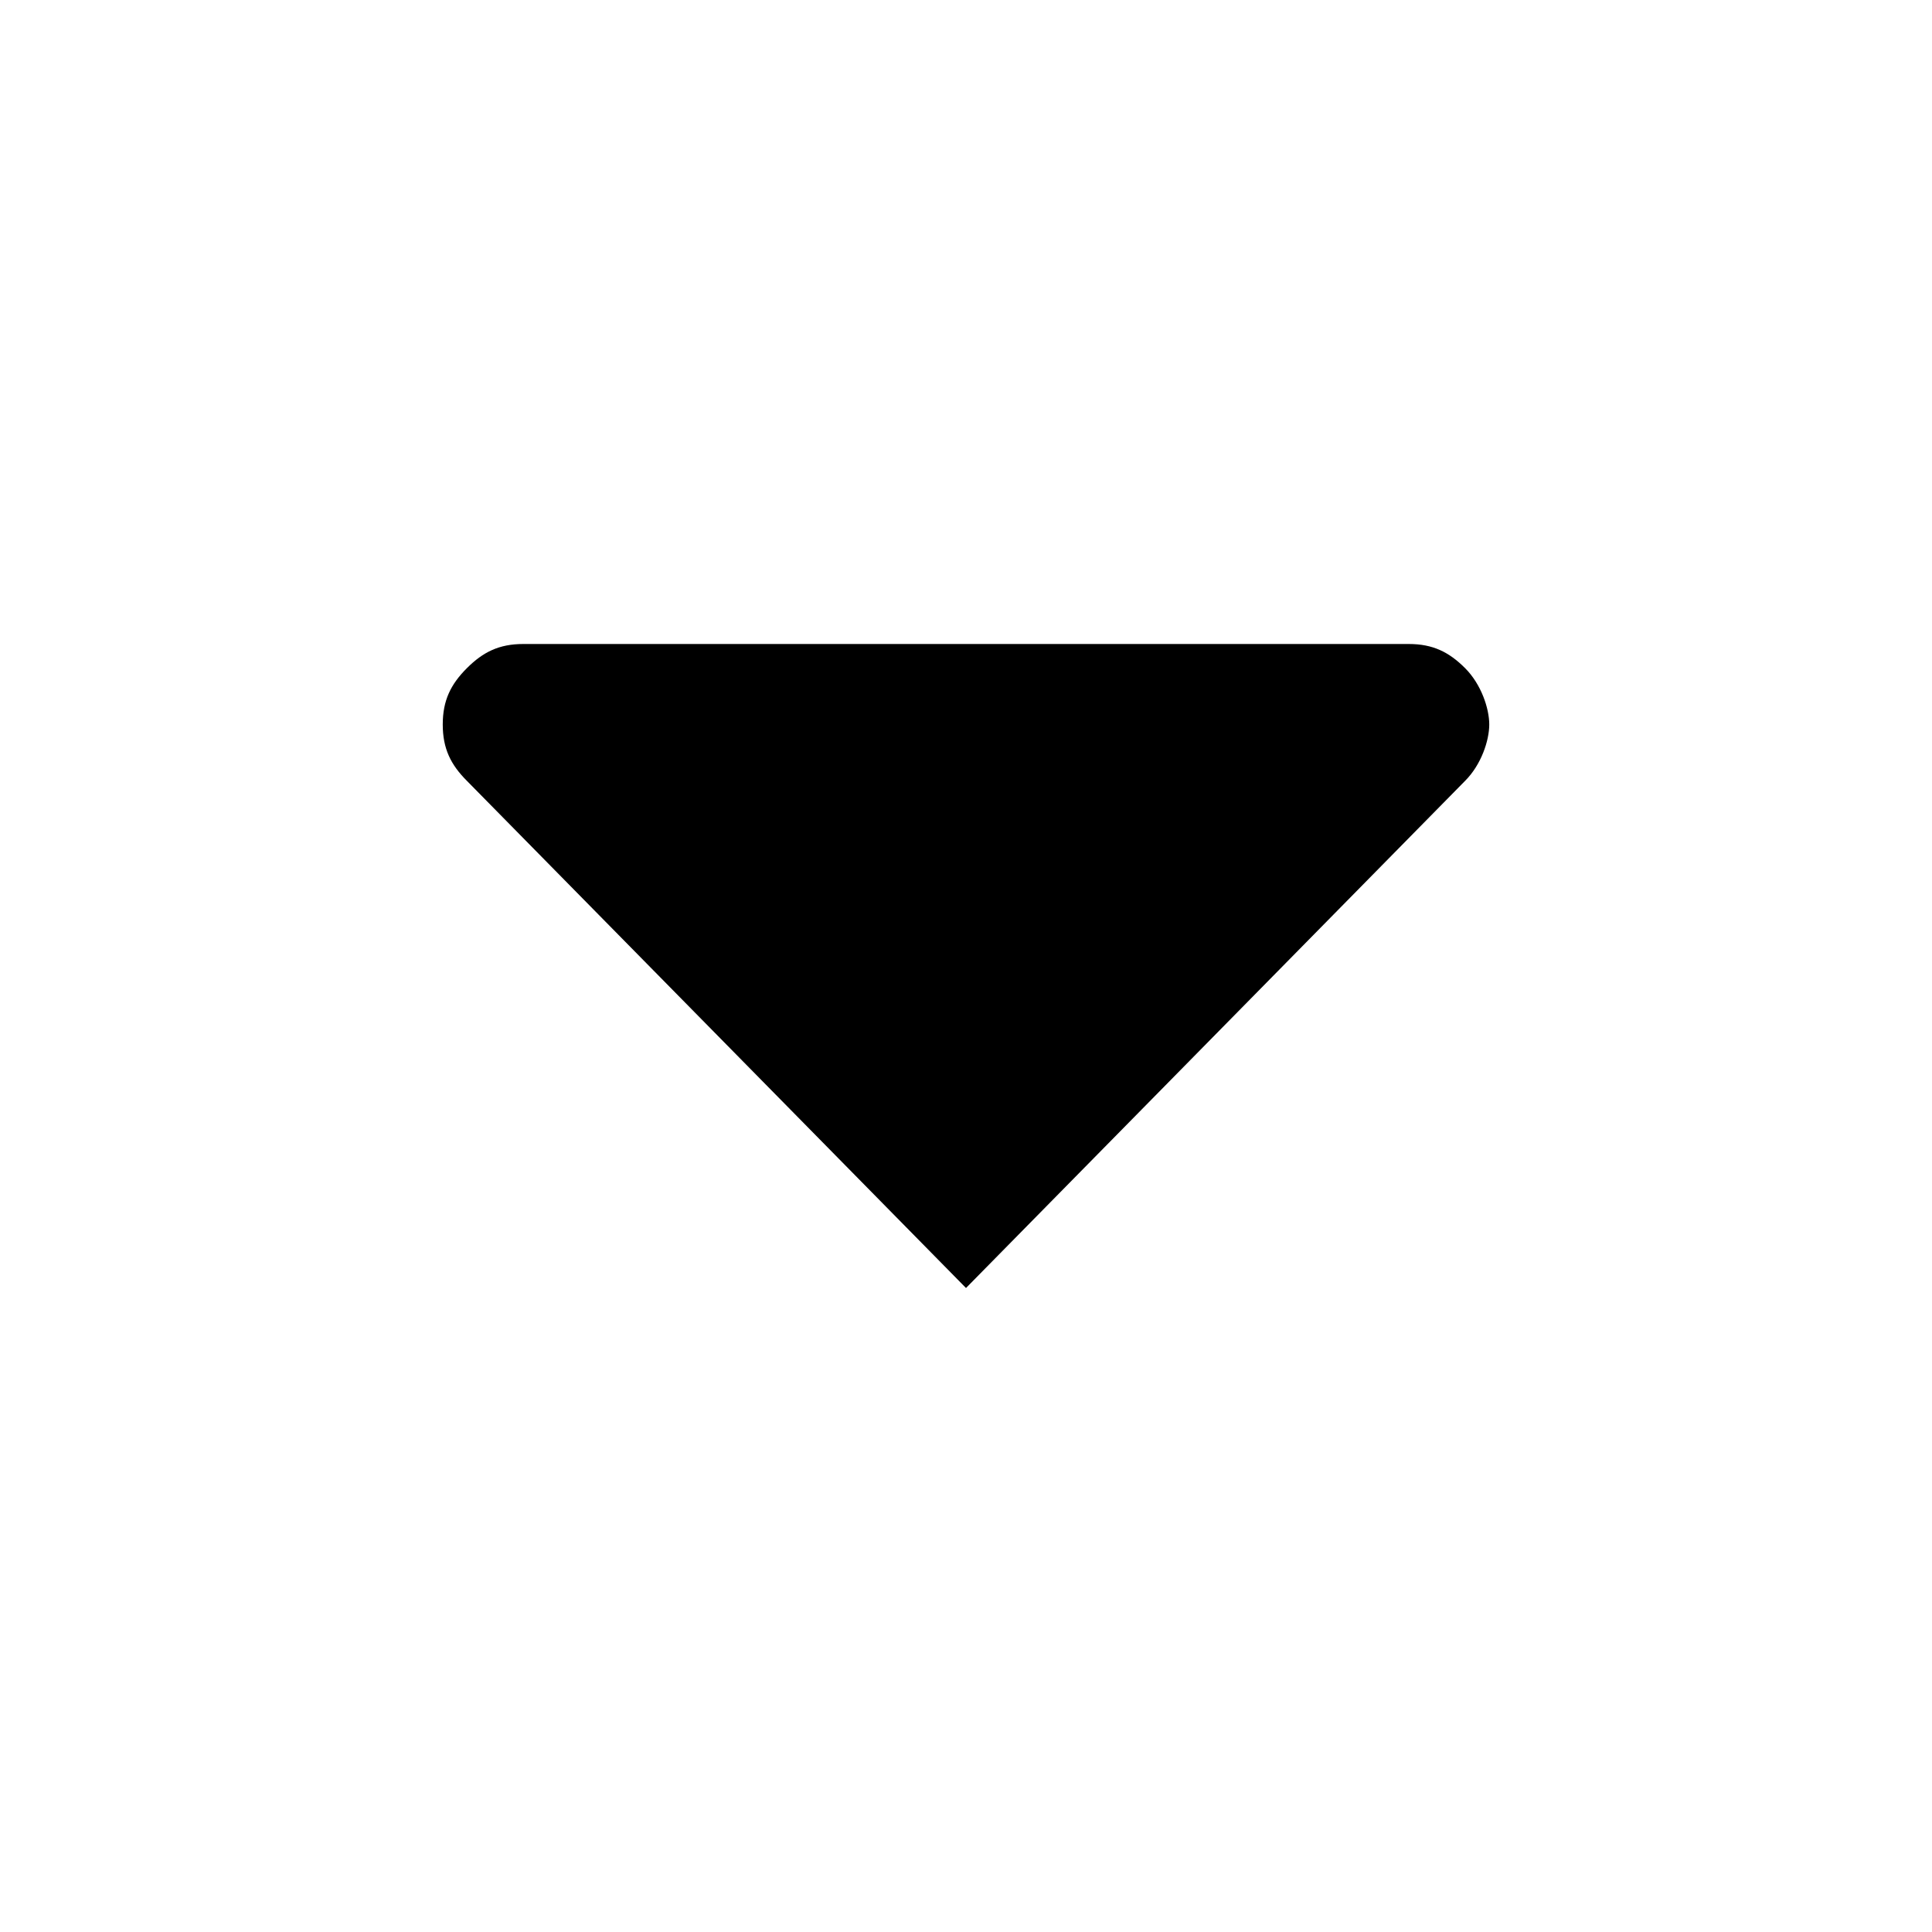
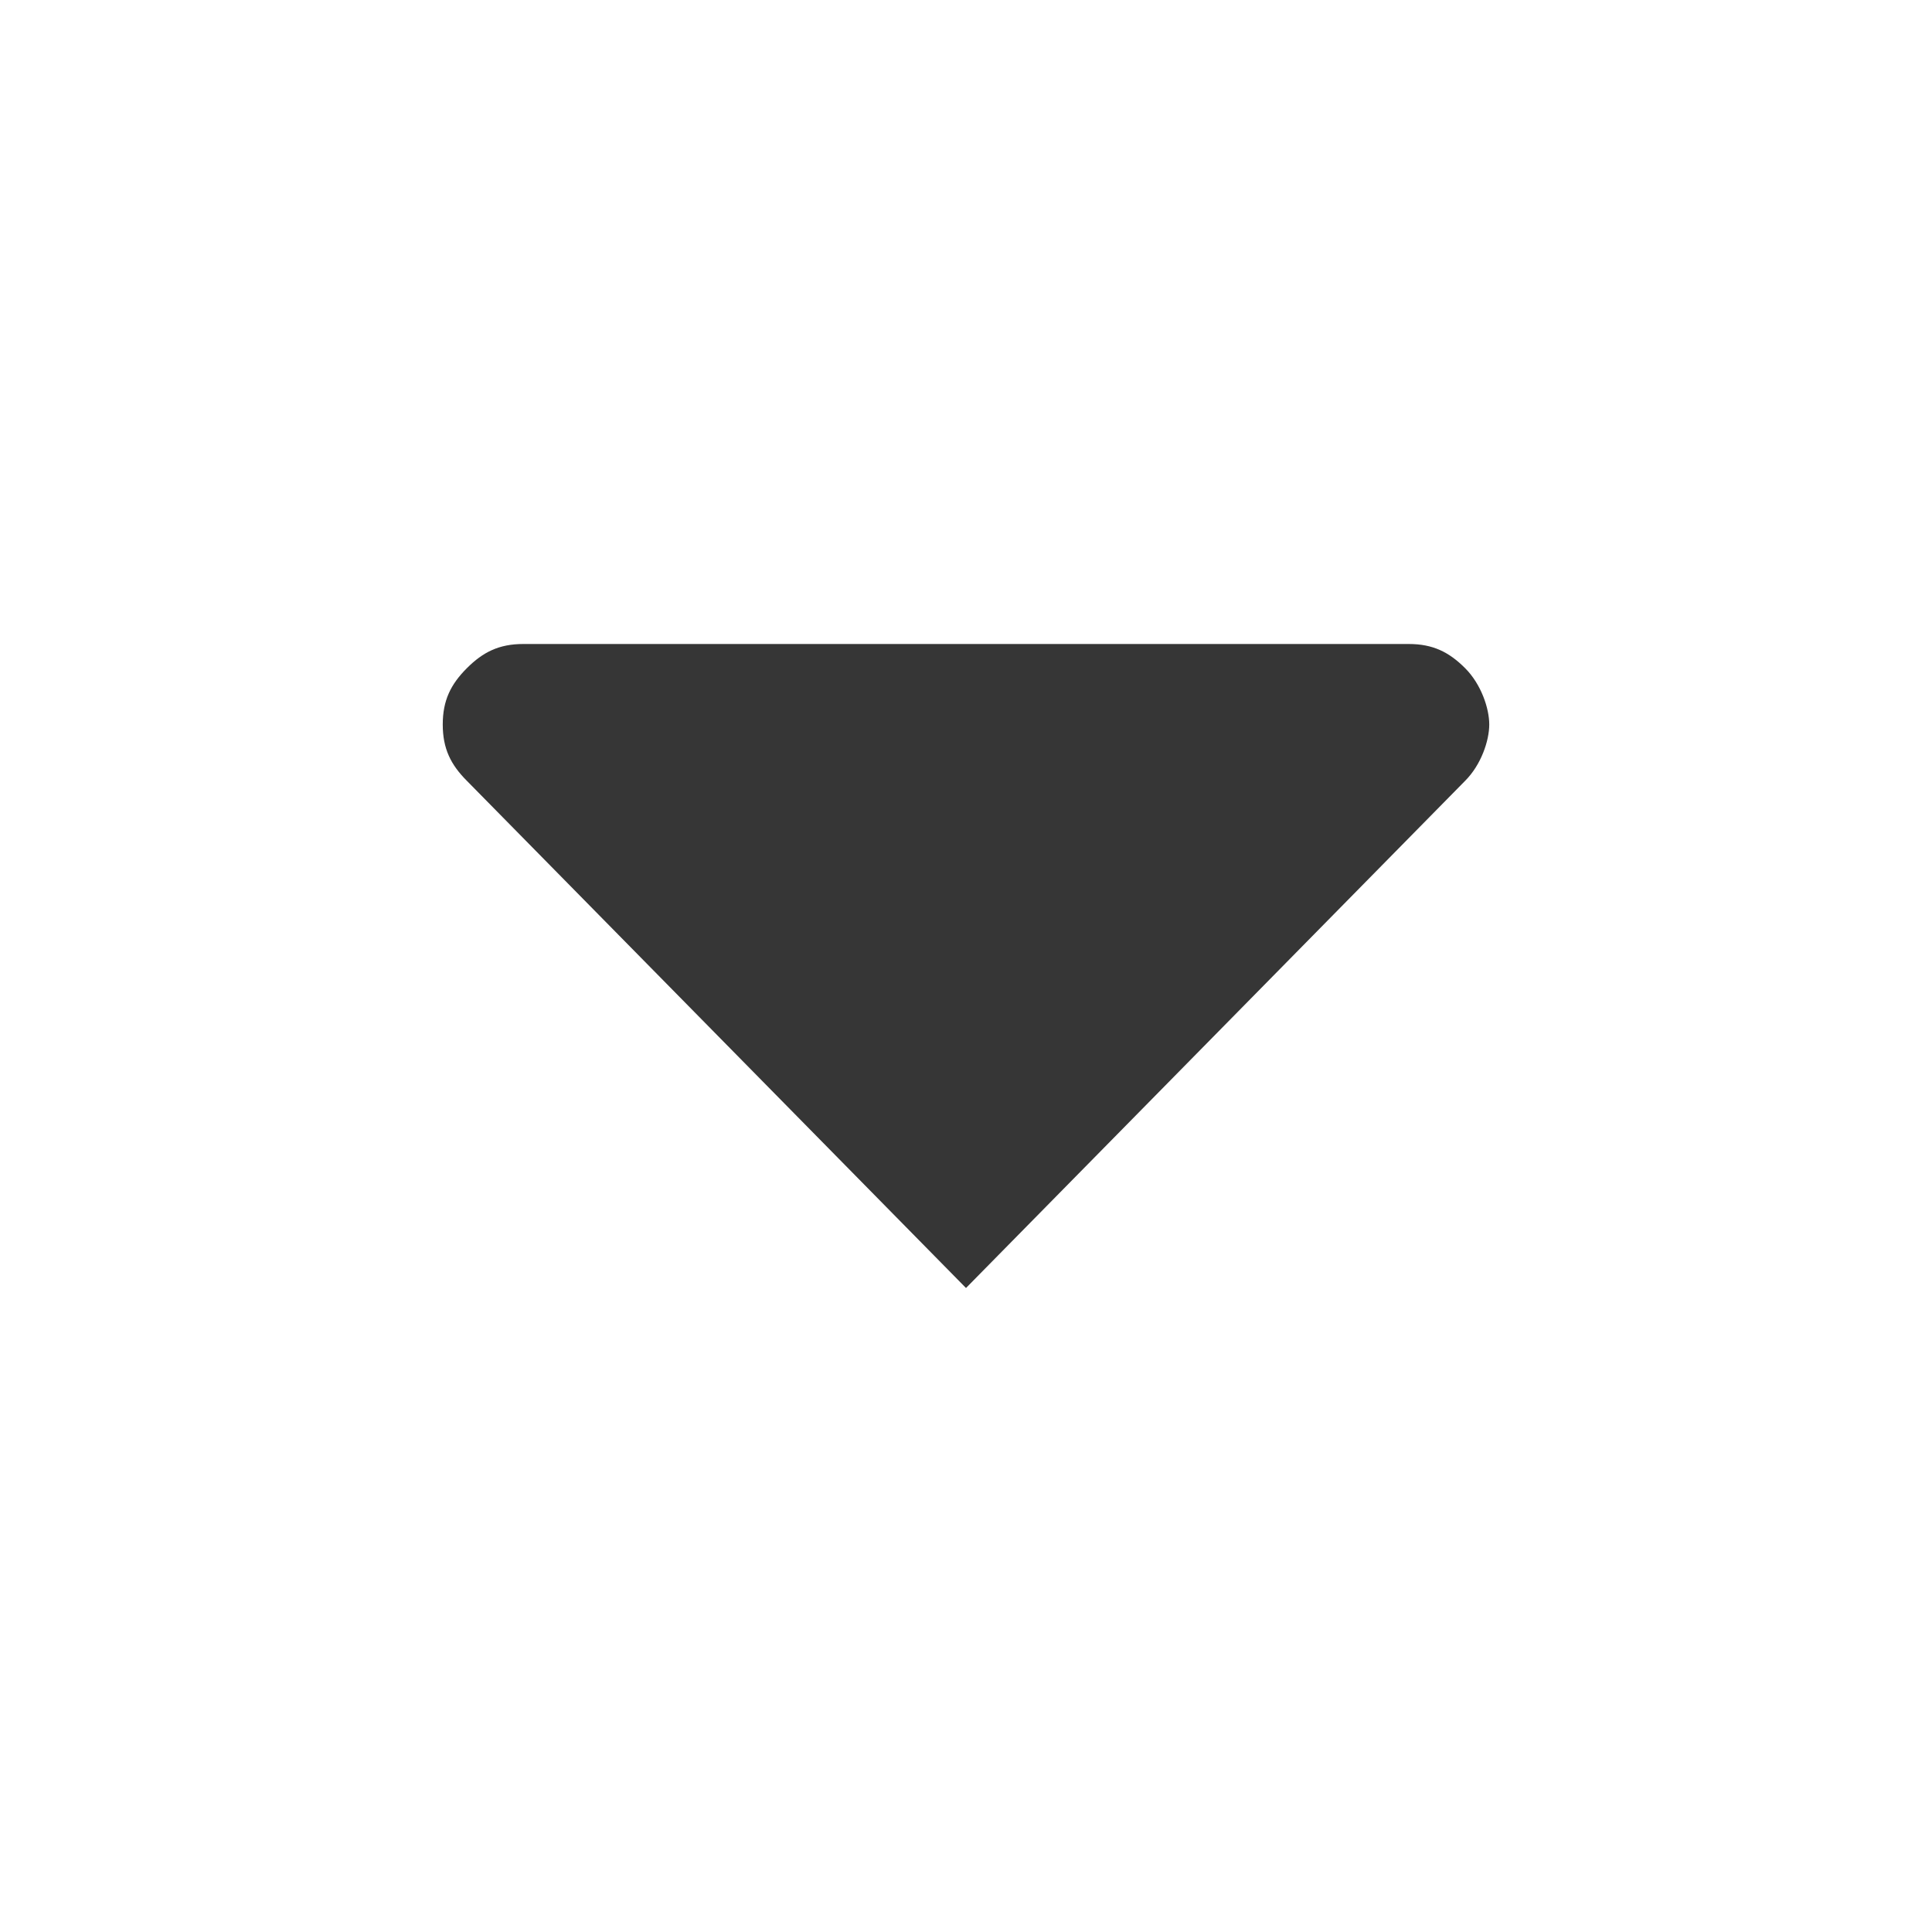
<svg xmlns="http://www.w3.org/2000/svg" version="1.2" baseProfile="tiny" viewBox="0 0 24 24">
-   <path d="M5.8 9.7L12 16l6.2-6.3c.2-.2.3-.5.3-.7s-.1-.5-.3-.7c-.2-.2-.4-.3-.7-.3h-11c-.3 0-.5.1-.7.3-.2.2-.3.4-.3.7s.1.5.3.7z" />
+   <path style="fill:#363636" d="M5.8 9.7L12 16l6.2-6.3c.2-.2.3-.5.3-.7s-.1-.5-.3-.7c-.2-.2-.4-.3-.7-.3h-11c-.3 0-.5.1-.7.3-.2.2-.3.4-.3.7s.1.5.3.7z" />
</svg>
